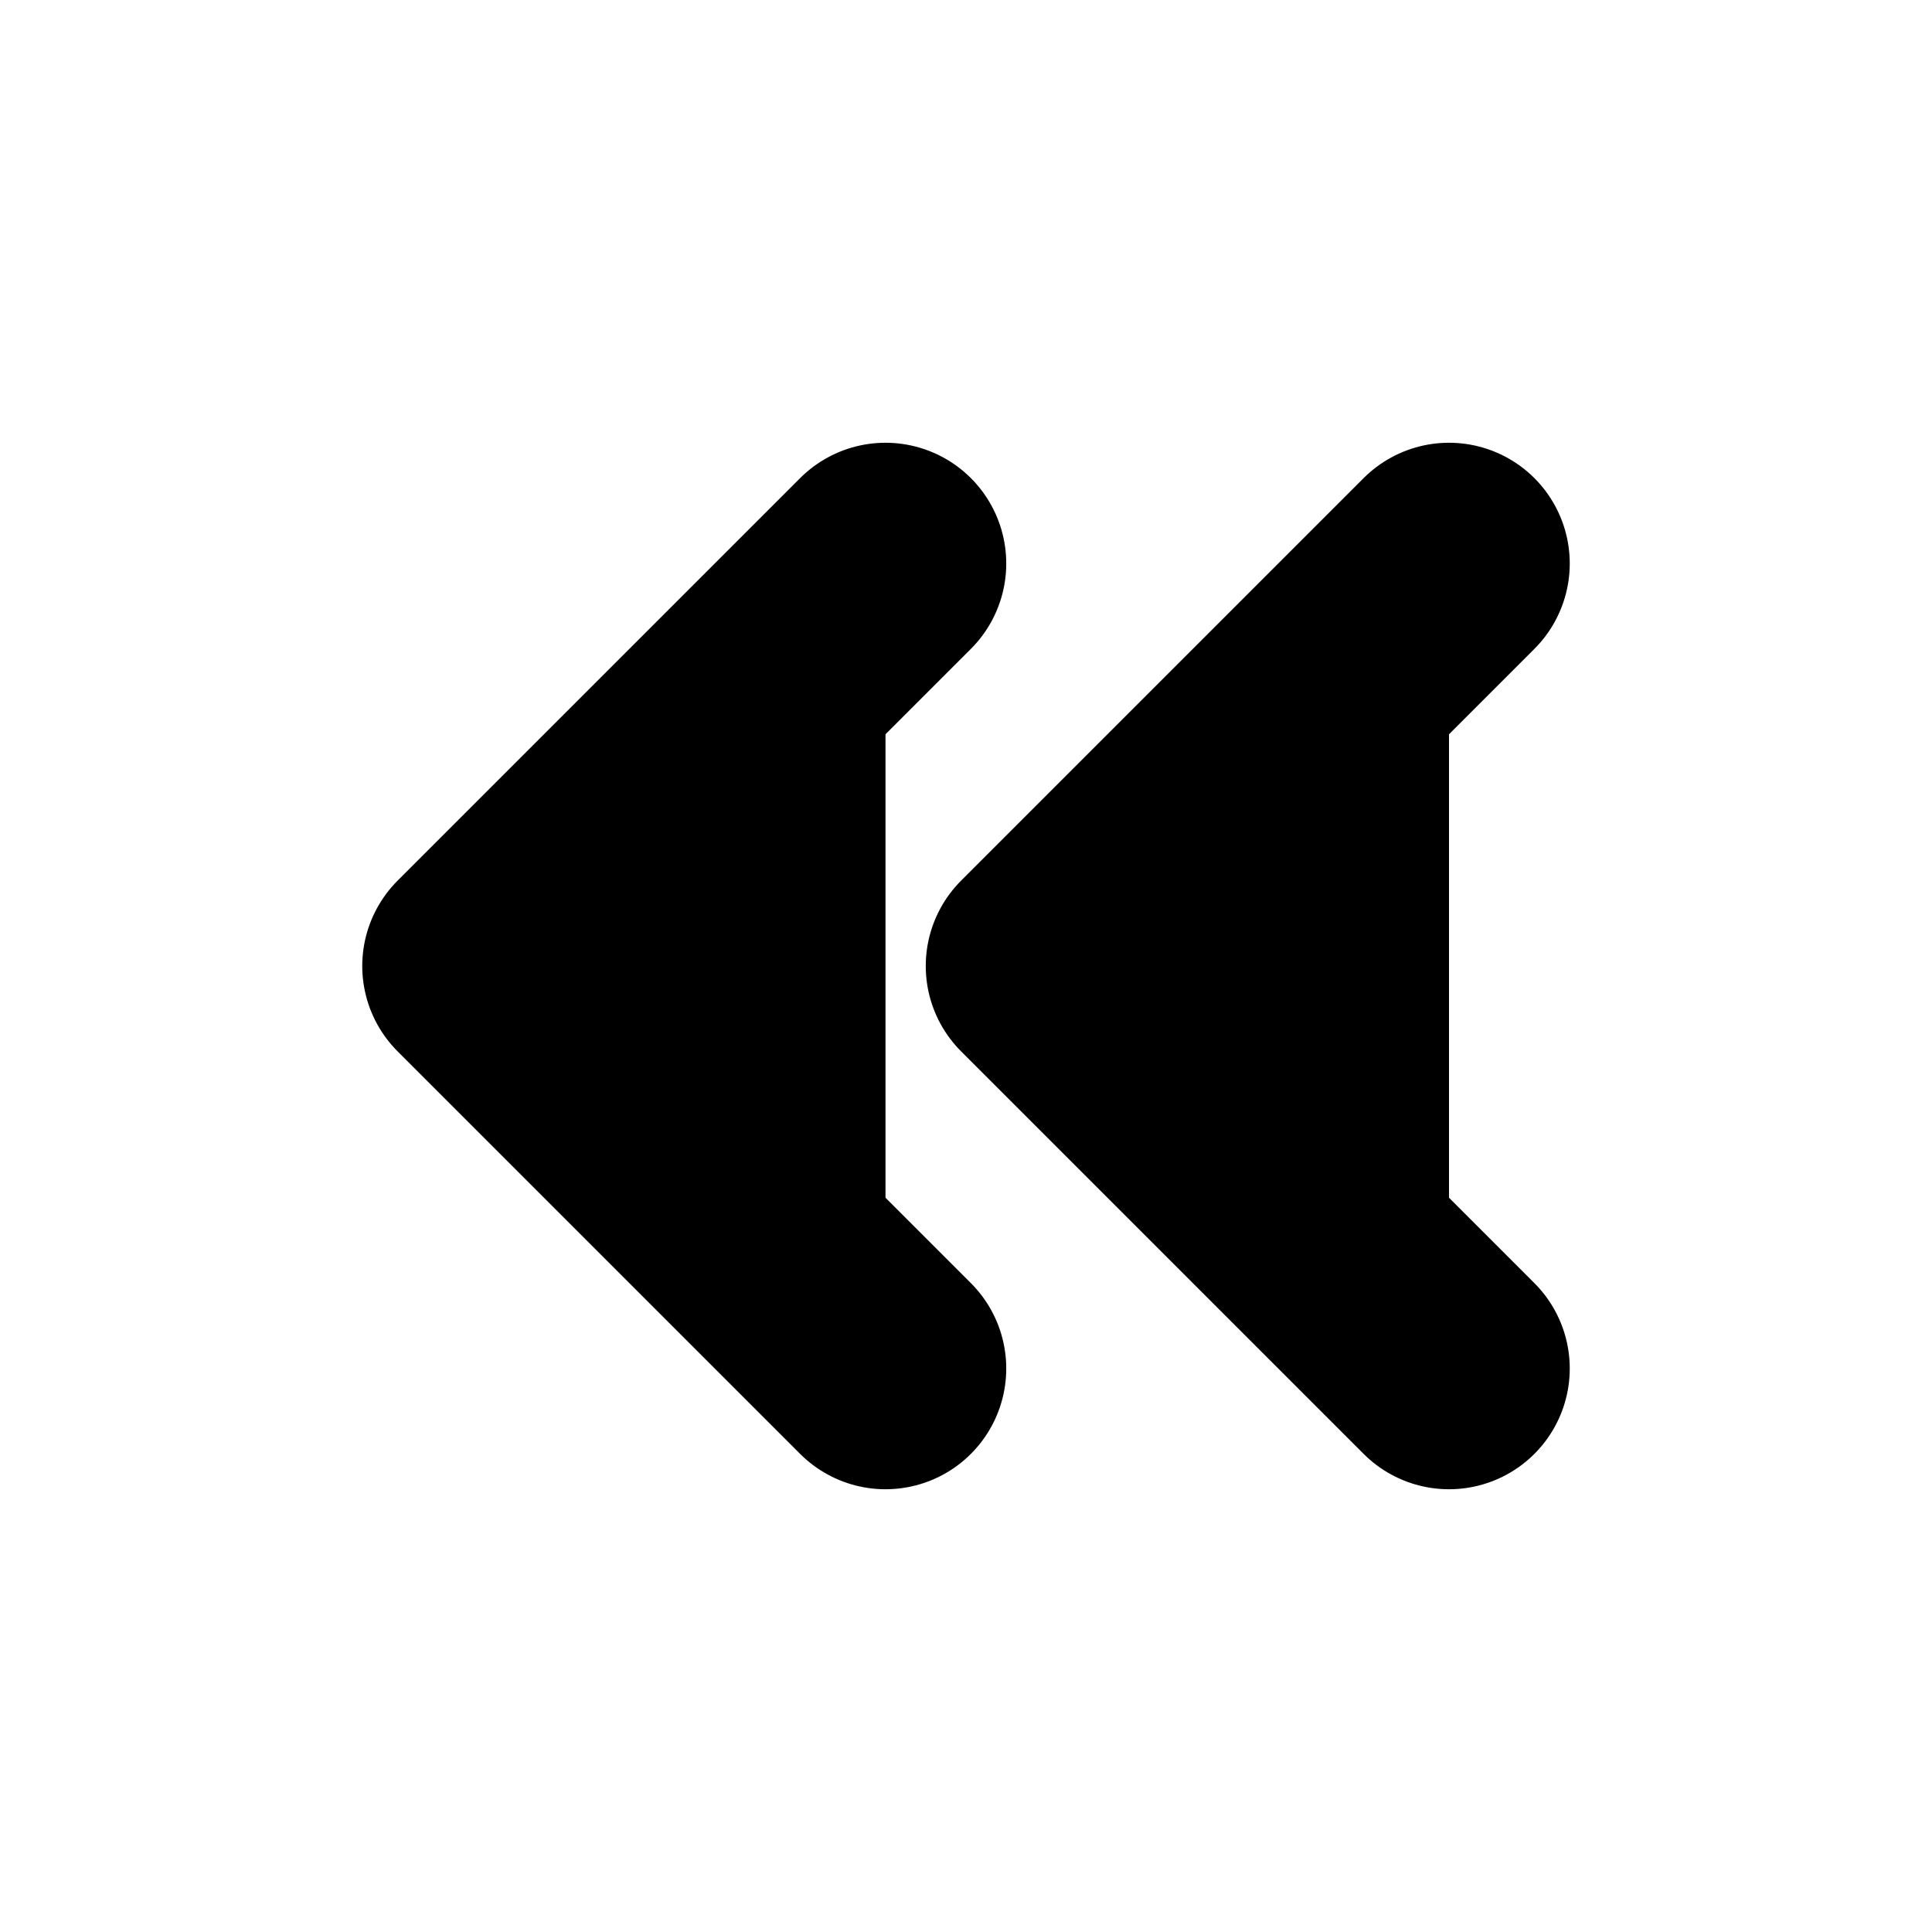
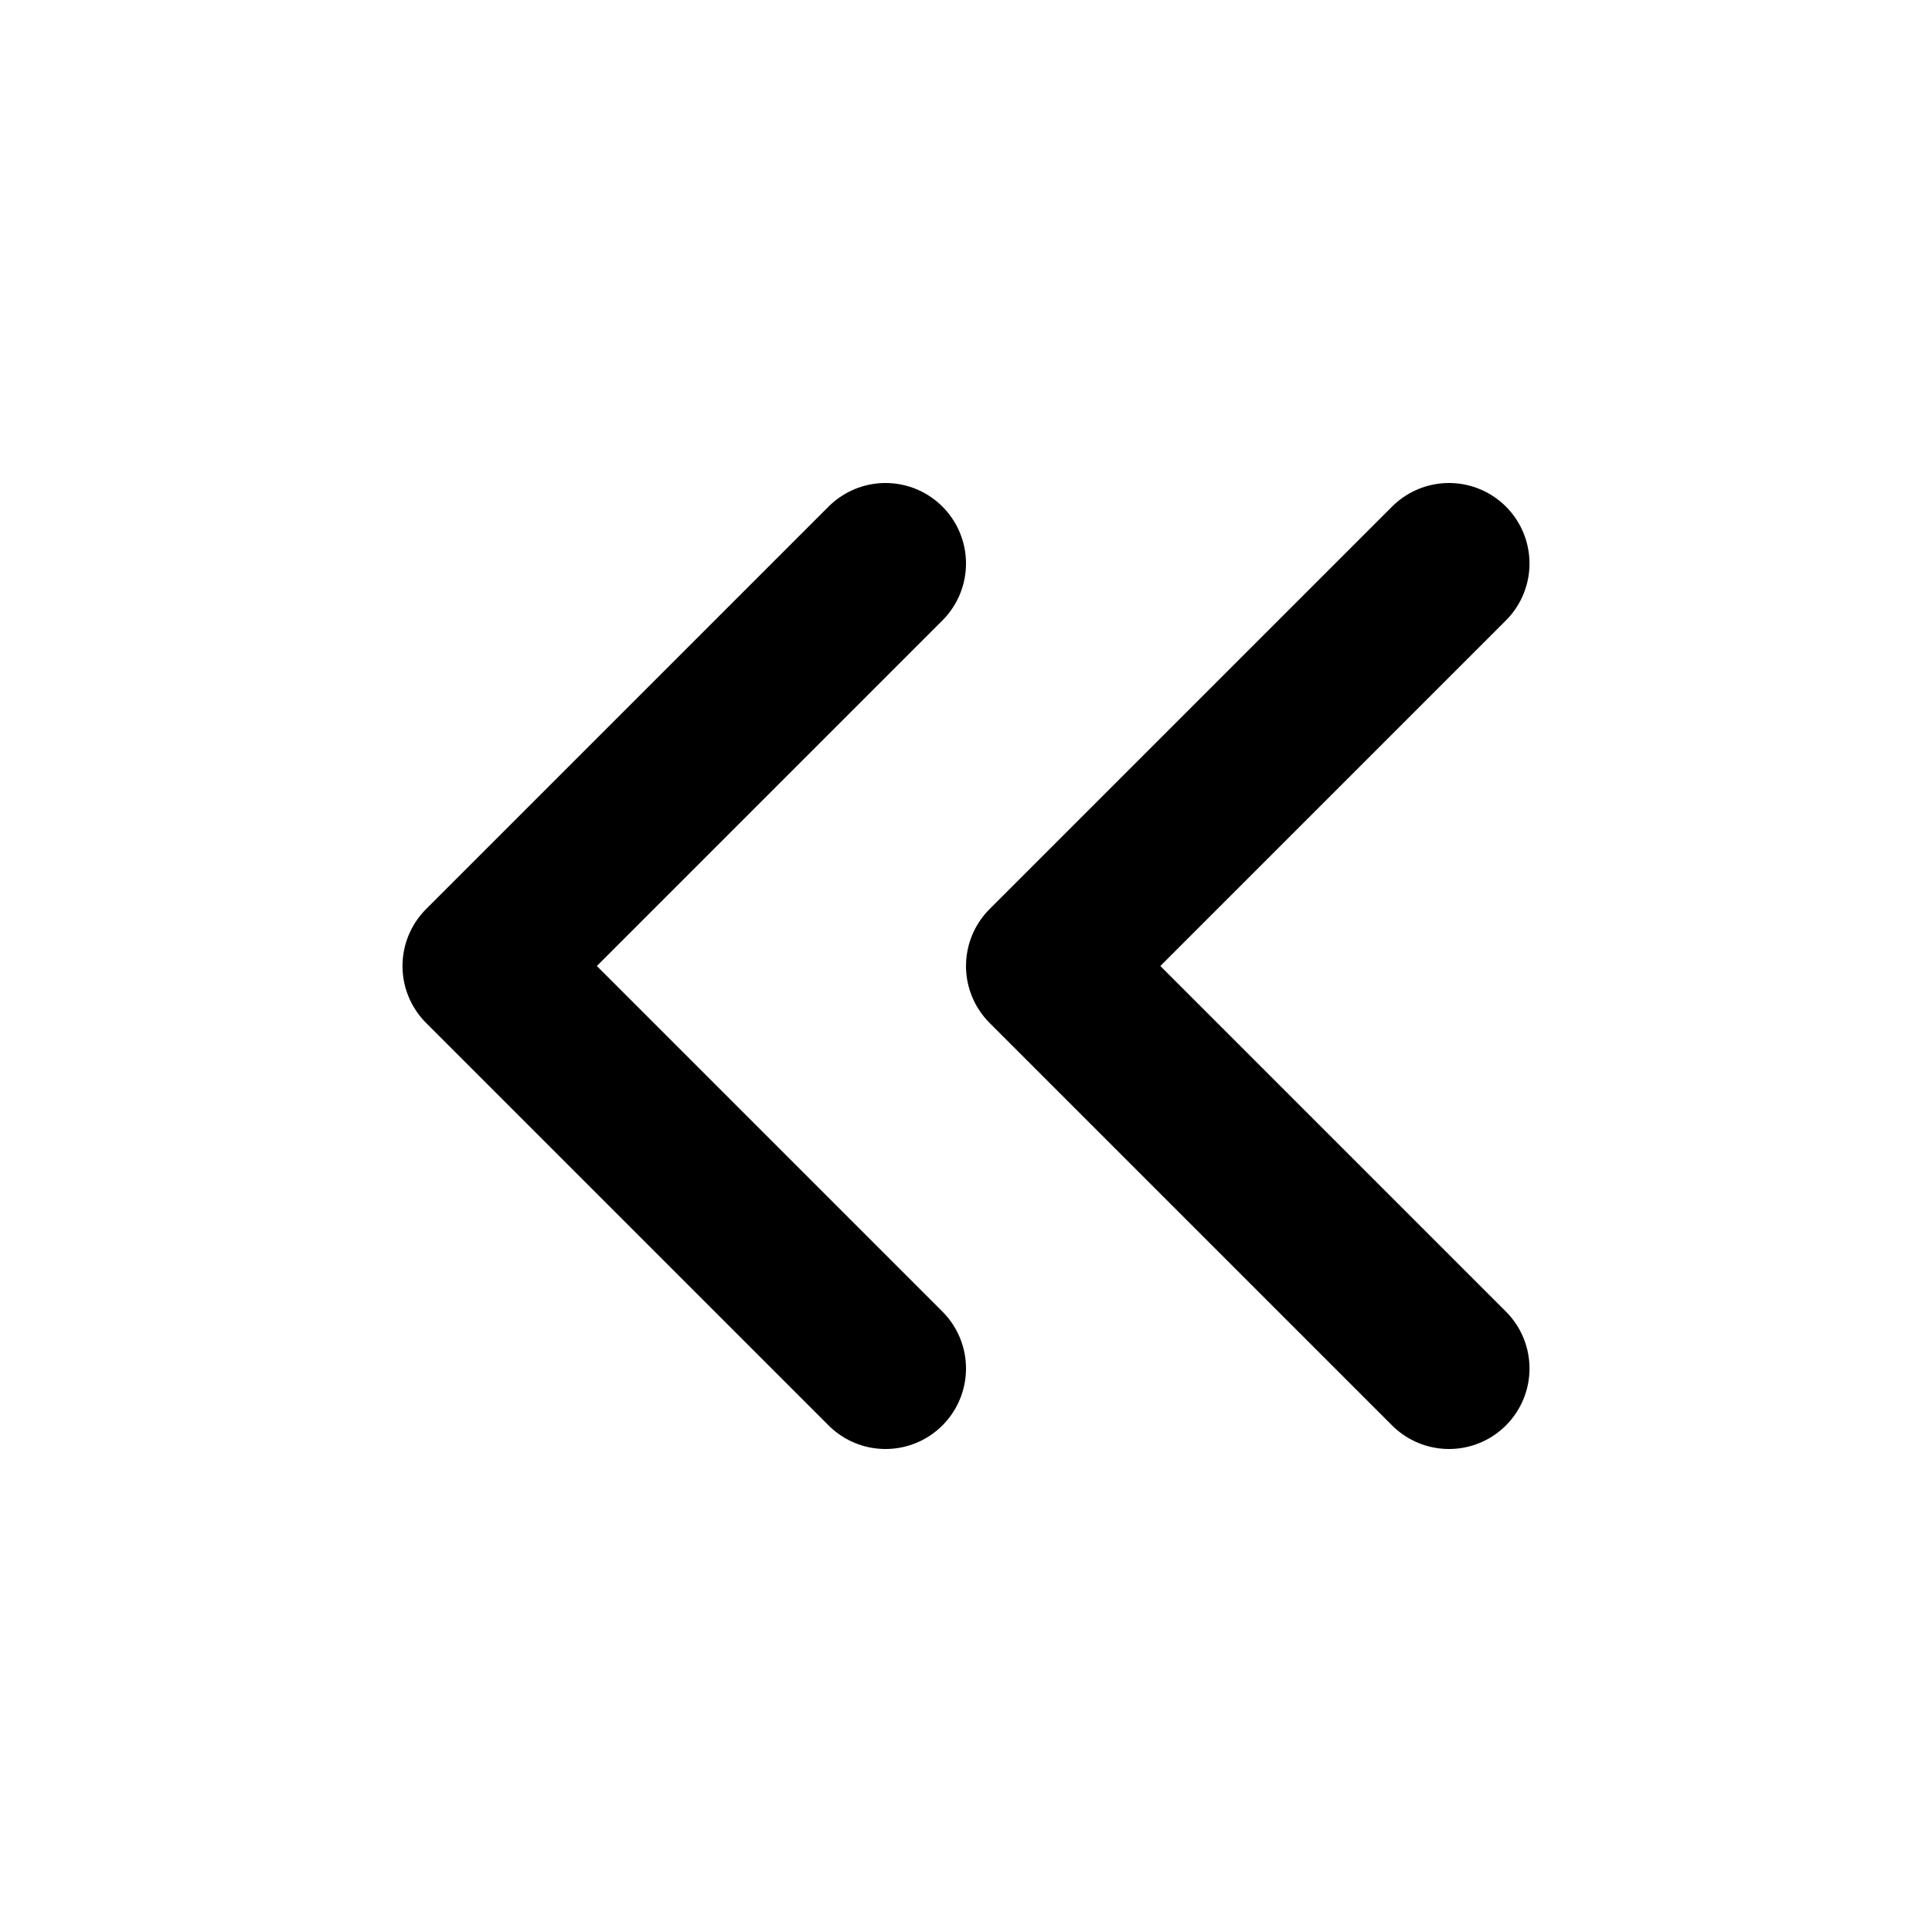
- <svg xmlns="http://www.w3.org/2000/svg" width="1em" height="1em">
-   <g id="tuiIconChevronsLeft">
-     <svg x="50%" y="50%" width="1em" height="1em" overflow="visible" viewBox="0 0 16 16">
-       <svg x="-8" y="-8">
-         <svg width="16" height="16" viewBox="0 0 24 24" stroke="currentColor" stroke-width="3" stroke-linecap="round" stroke-linejoin="round">
-           <polyline points="11 17 6 12 11 7" />
-           <polyline points="18 17 13 12 18 7" />
-         </svg>
-       </svg>
-     </svg>
-   </g>
+ <svg xmlns="http://www.w3.org/2000/svg" class="lucide lucide-chevrons-left" width="24" height="24" viewBox="0 0 24 24" fill="none" stroke="currentColor" stroke-width="2" stroke-linecap="round" stroke-linejoin="round">
+   <path vector-effect="non-scaling-stroke" d="m11 17-5-5 5-5" />
+   <path vector-effect="non-scaling-stroke" d="m18 17-5-5 5-5" />
</svg>
